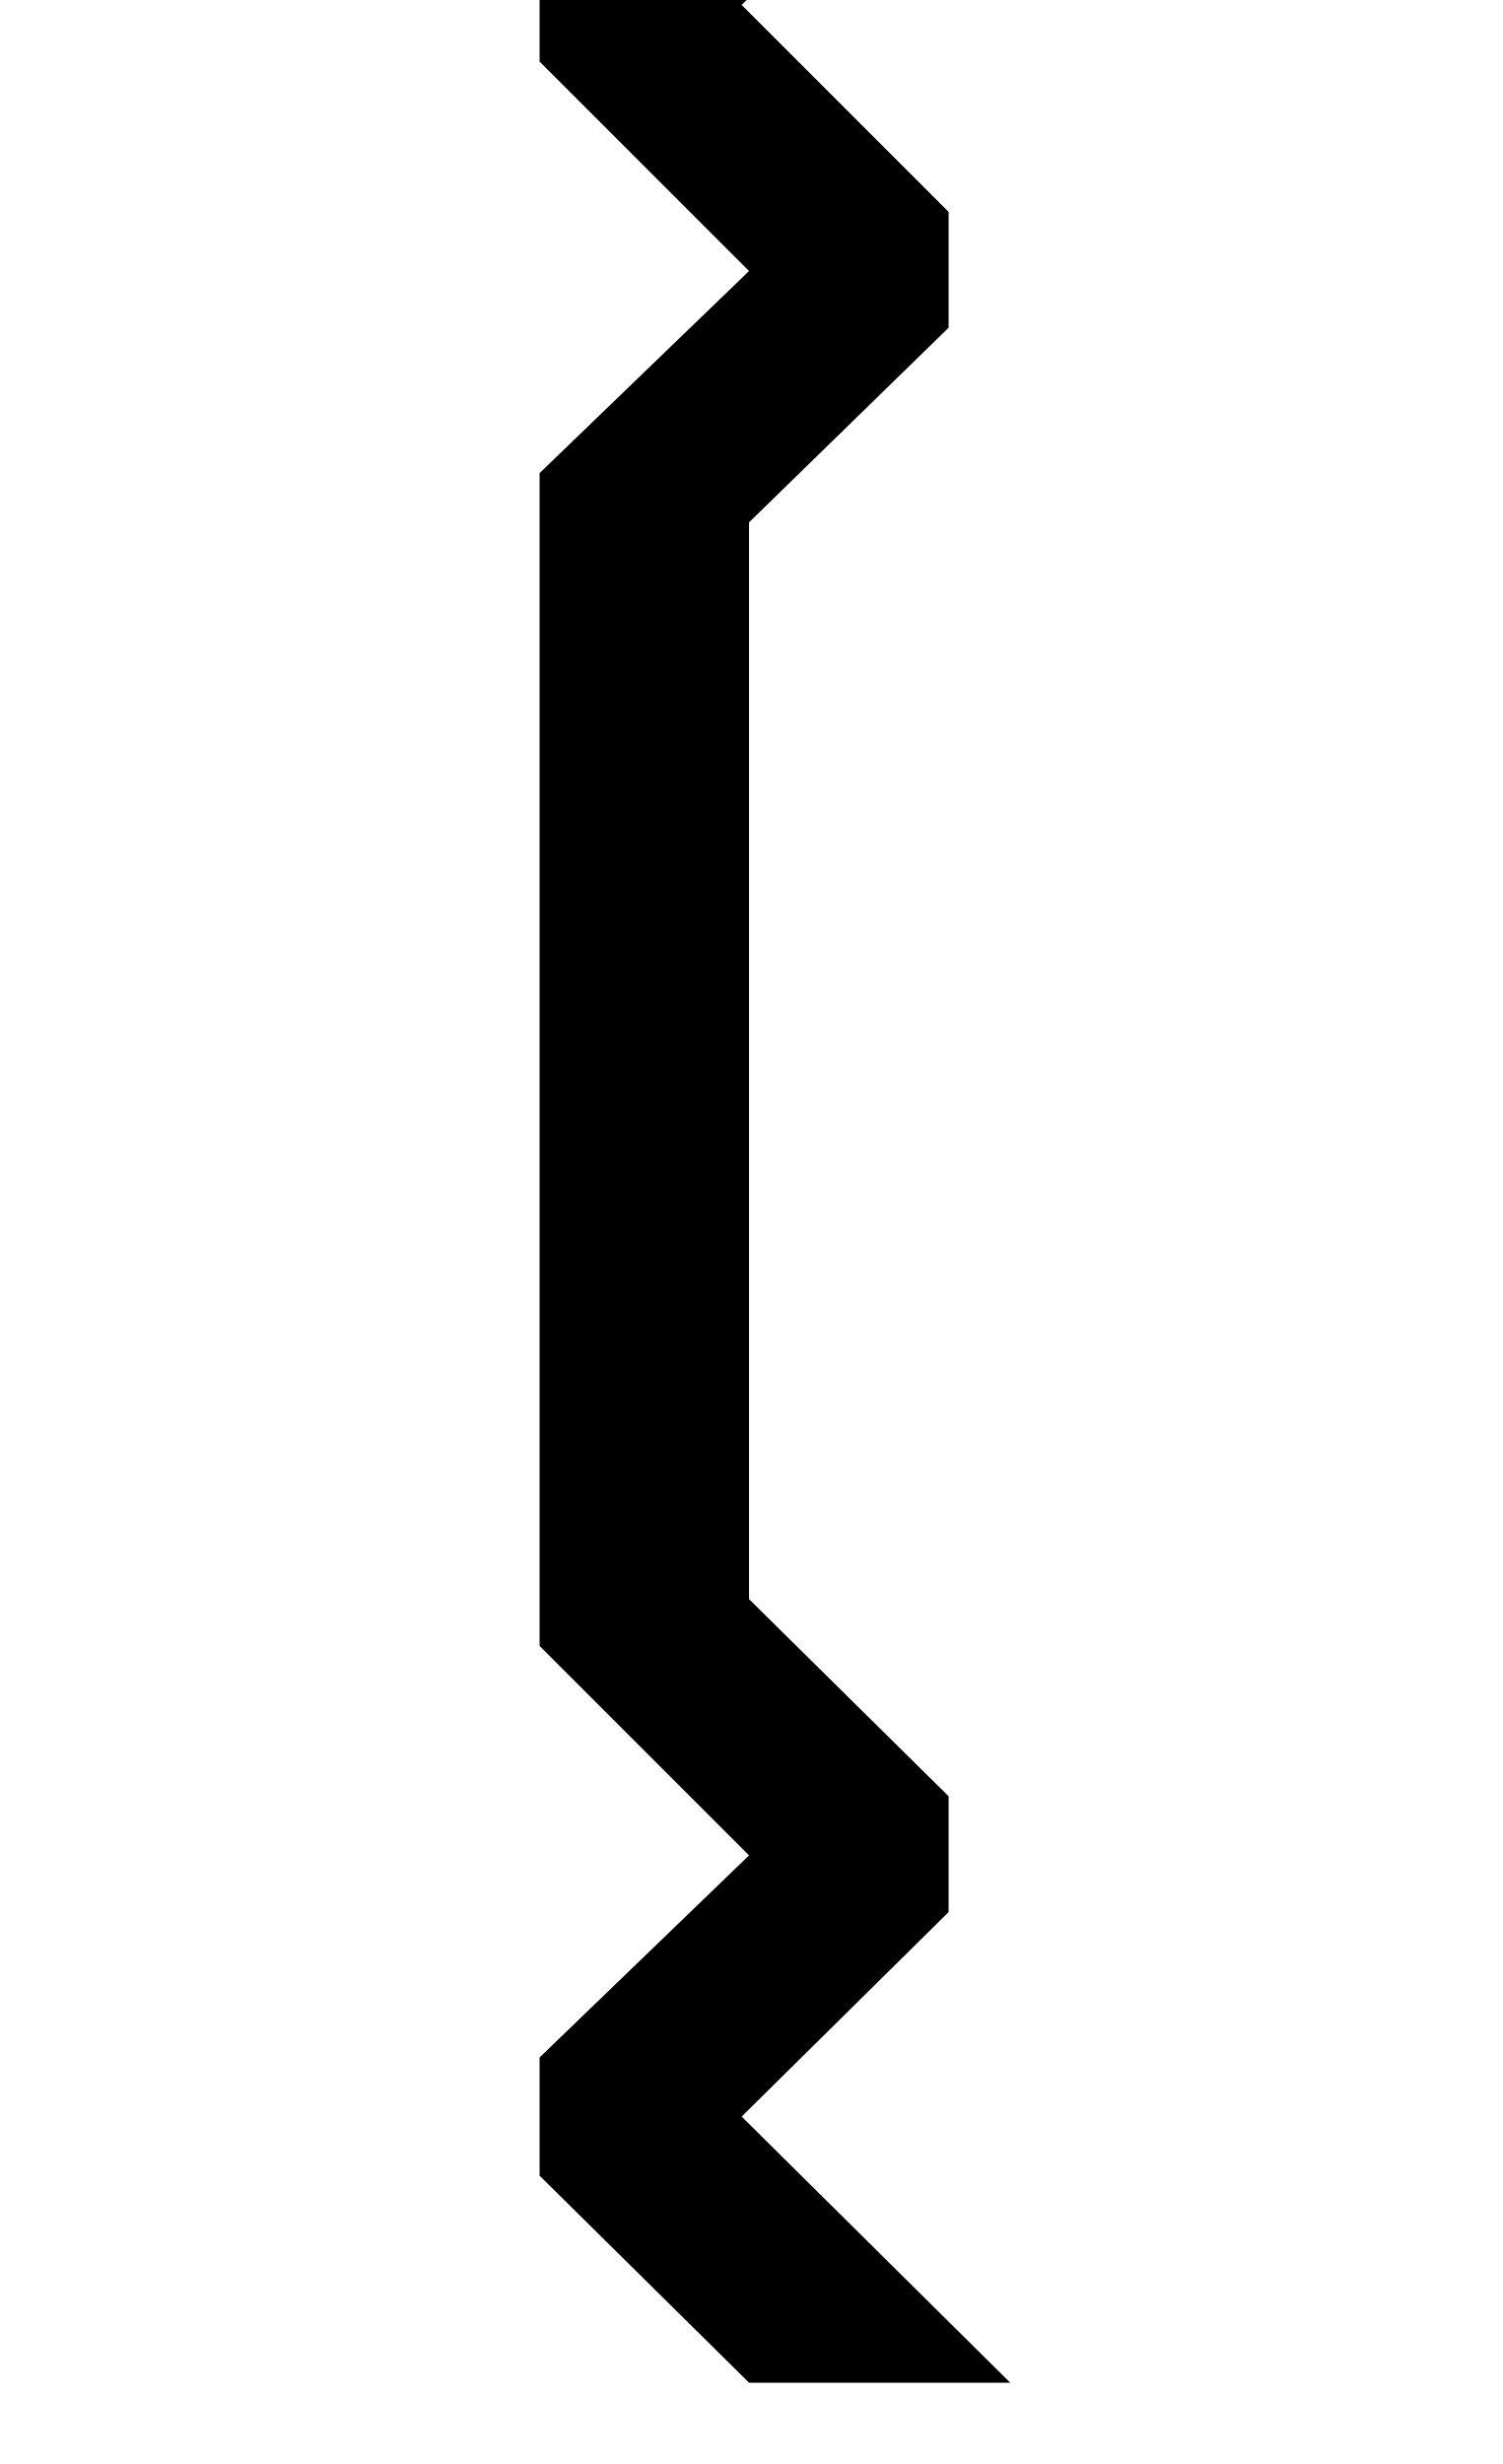
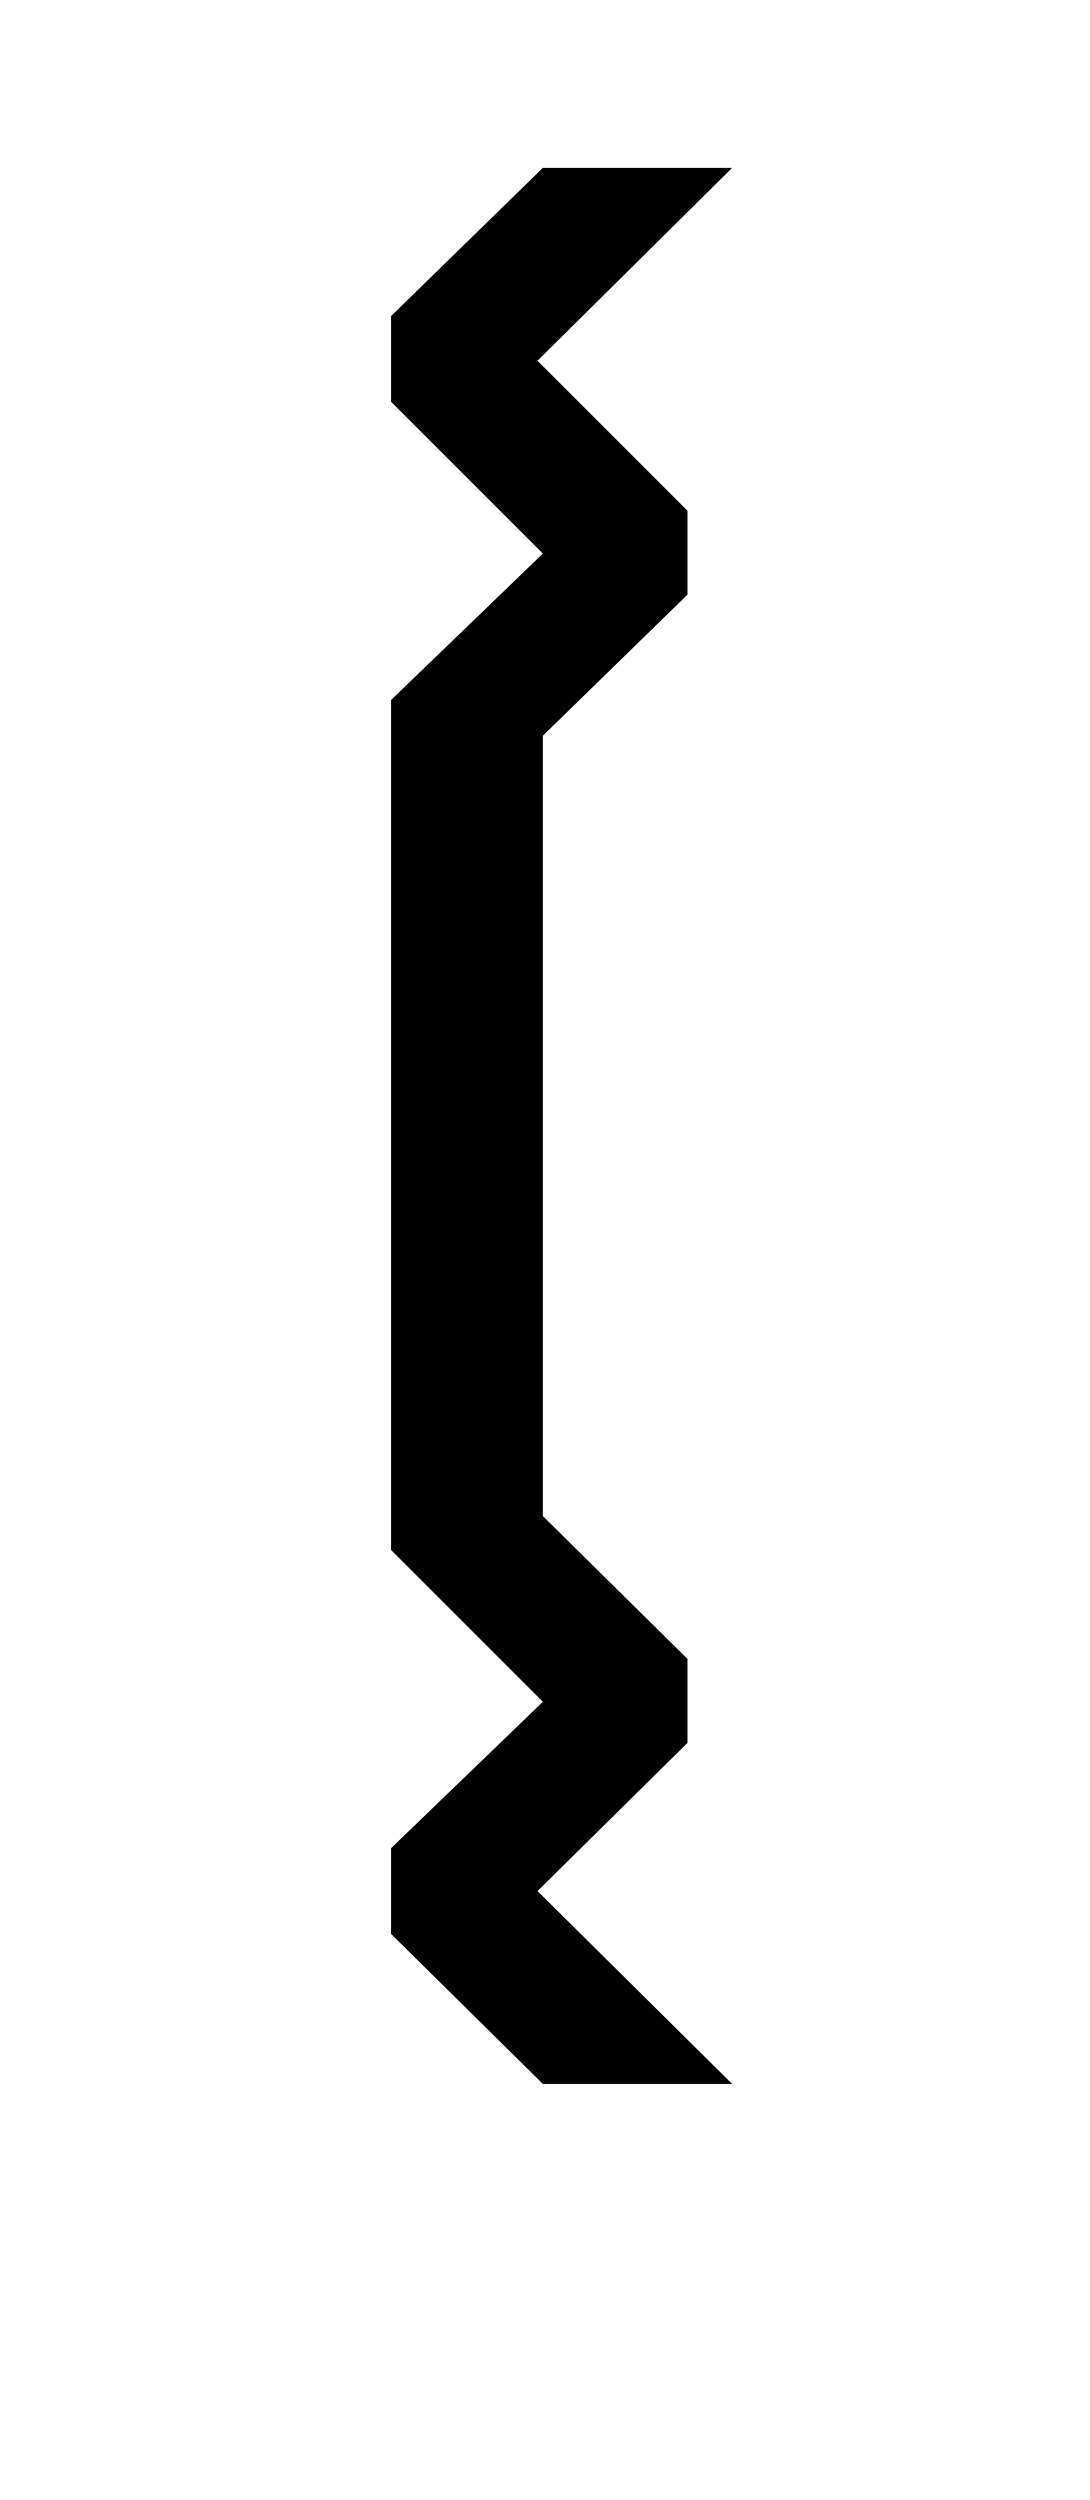
- <svg xmlns="http://www.w3.org/2000/svg" version="1.1" viewBox="-10 0 610 1000">
+ <svg xmlns="http://www.w3.org/2000/svg" version="1.1" viewBox="-10 -200 610 1400">
  <path fill="currentColor" d="M400 967h-106l-85 -84v-48l85 -82l-85 -85v-476l85 -82l-85 -85v-48l85 -83h106l-109 108l84 84v47l-81 79v437l81 80v47l-84 83z" />
</svg>
